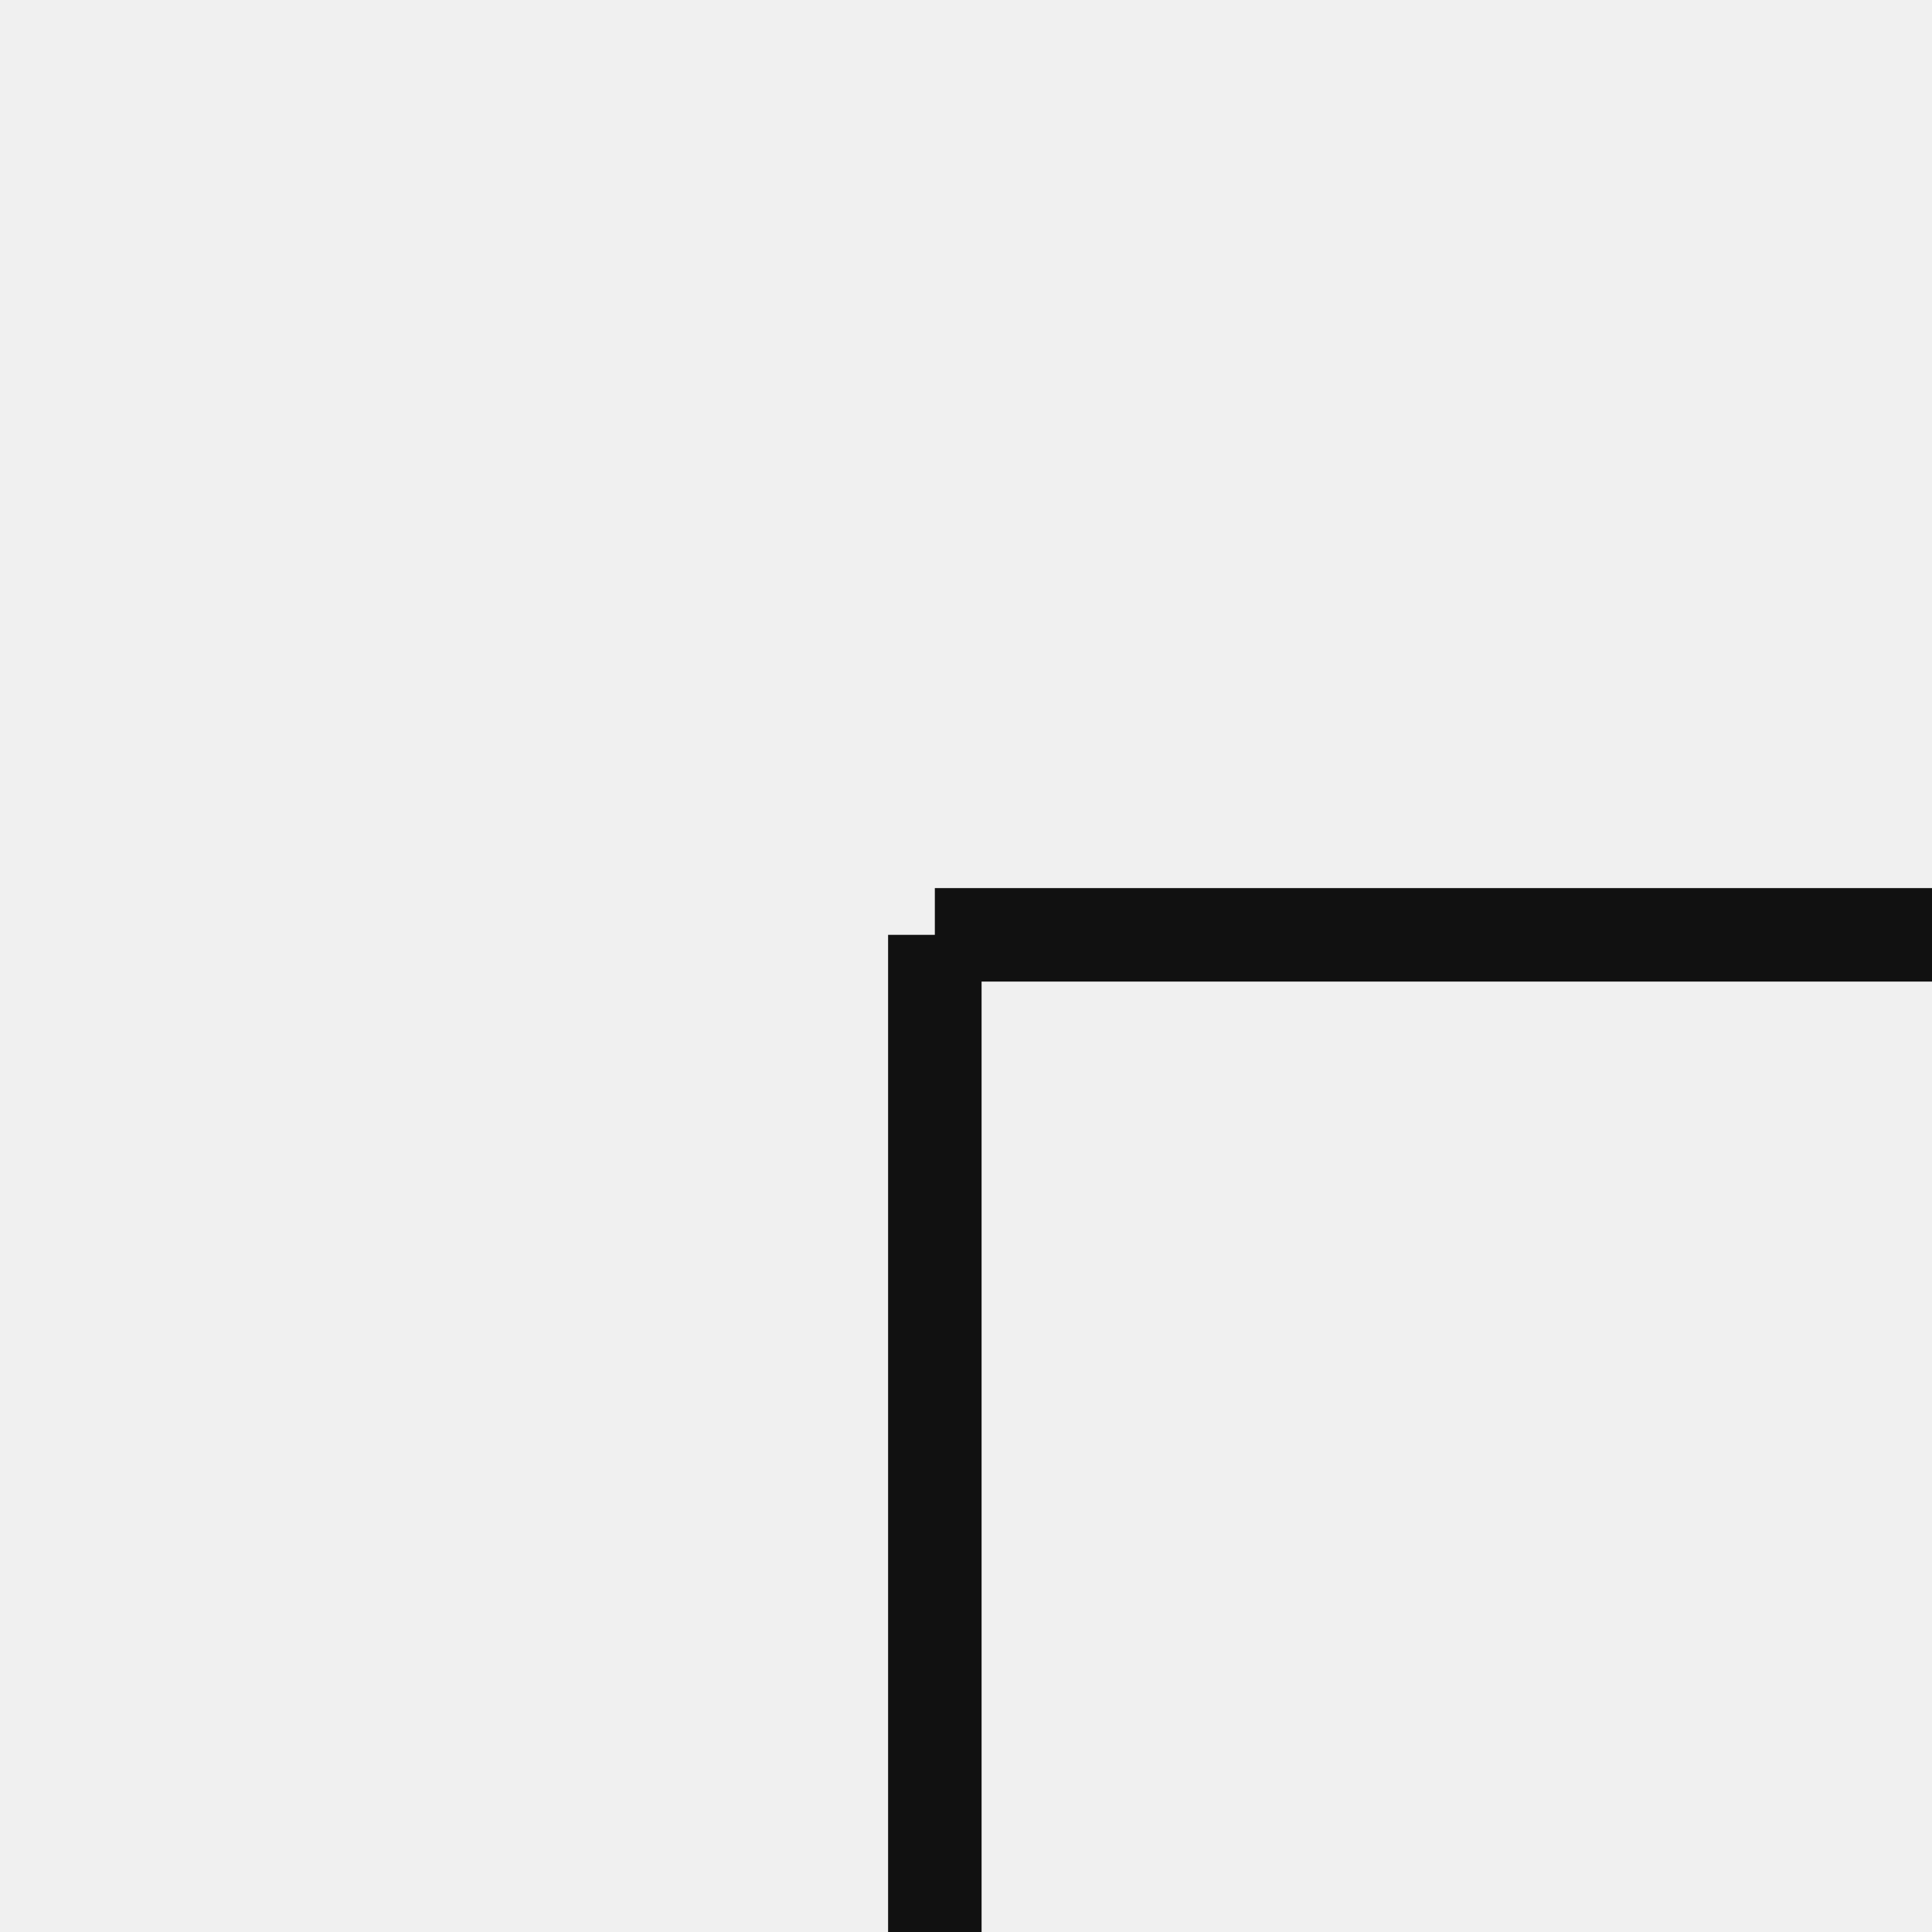
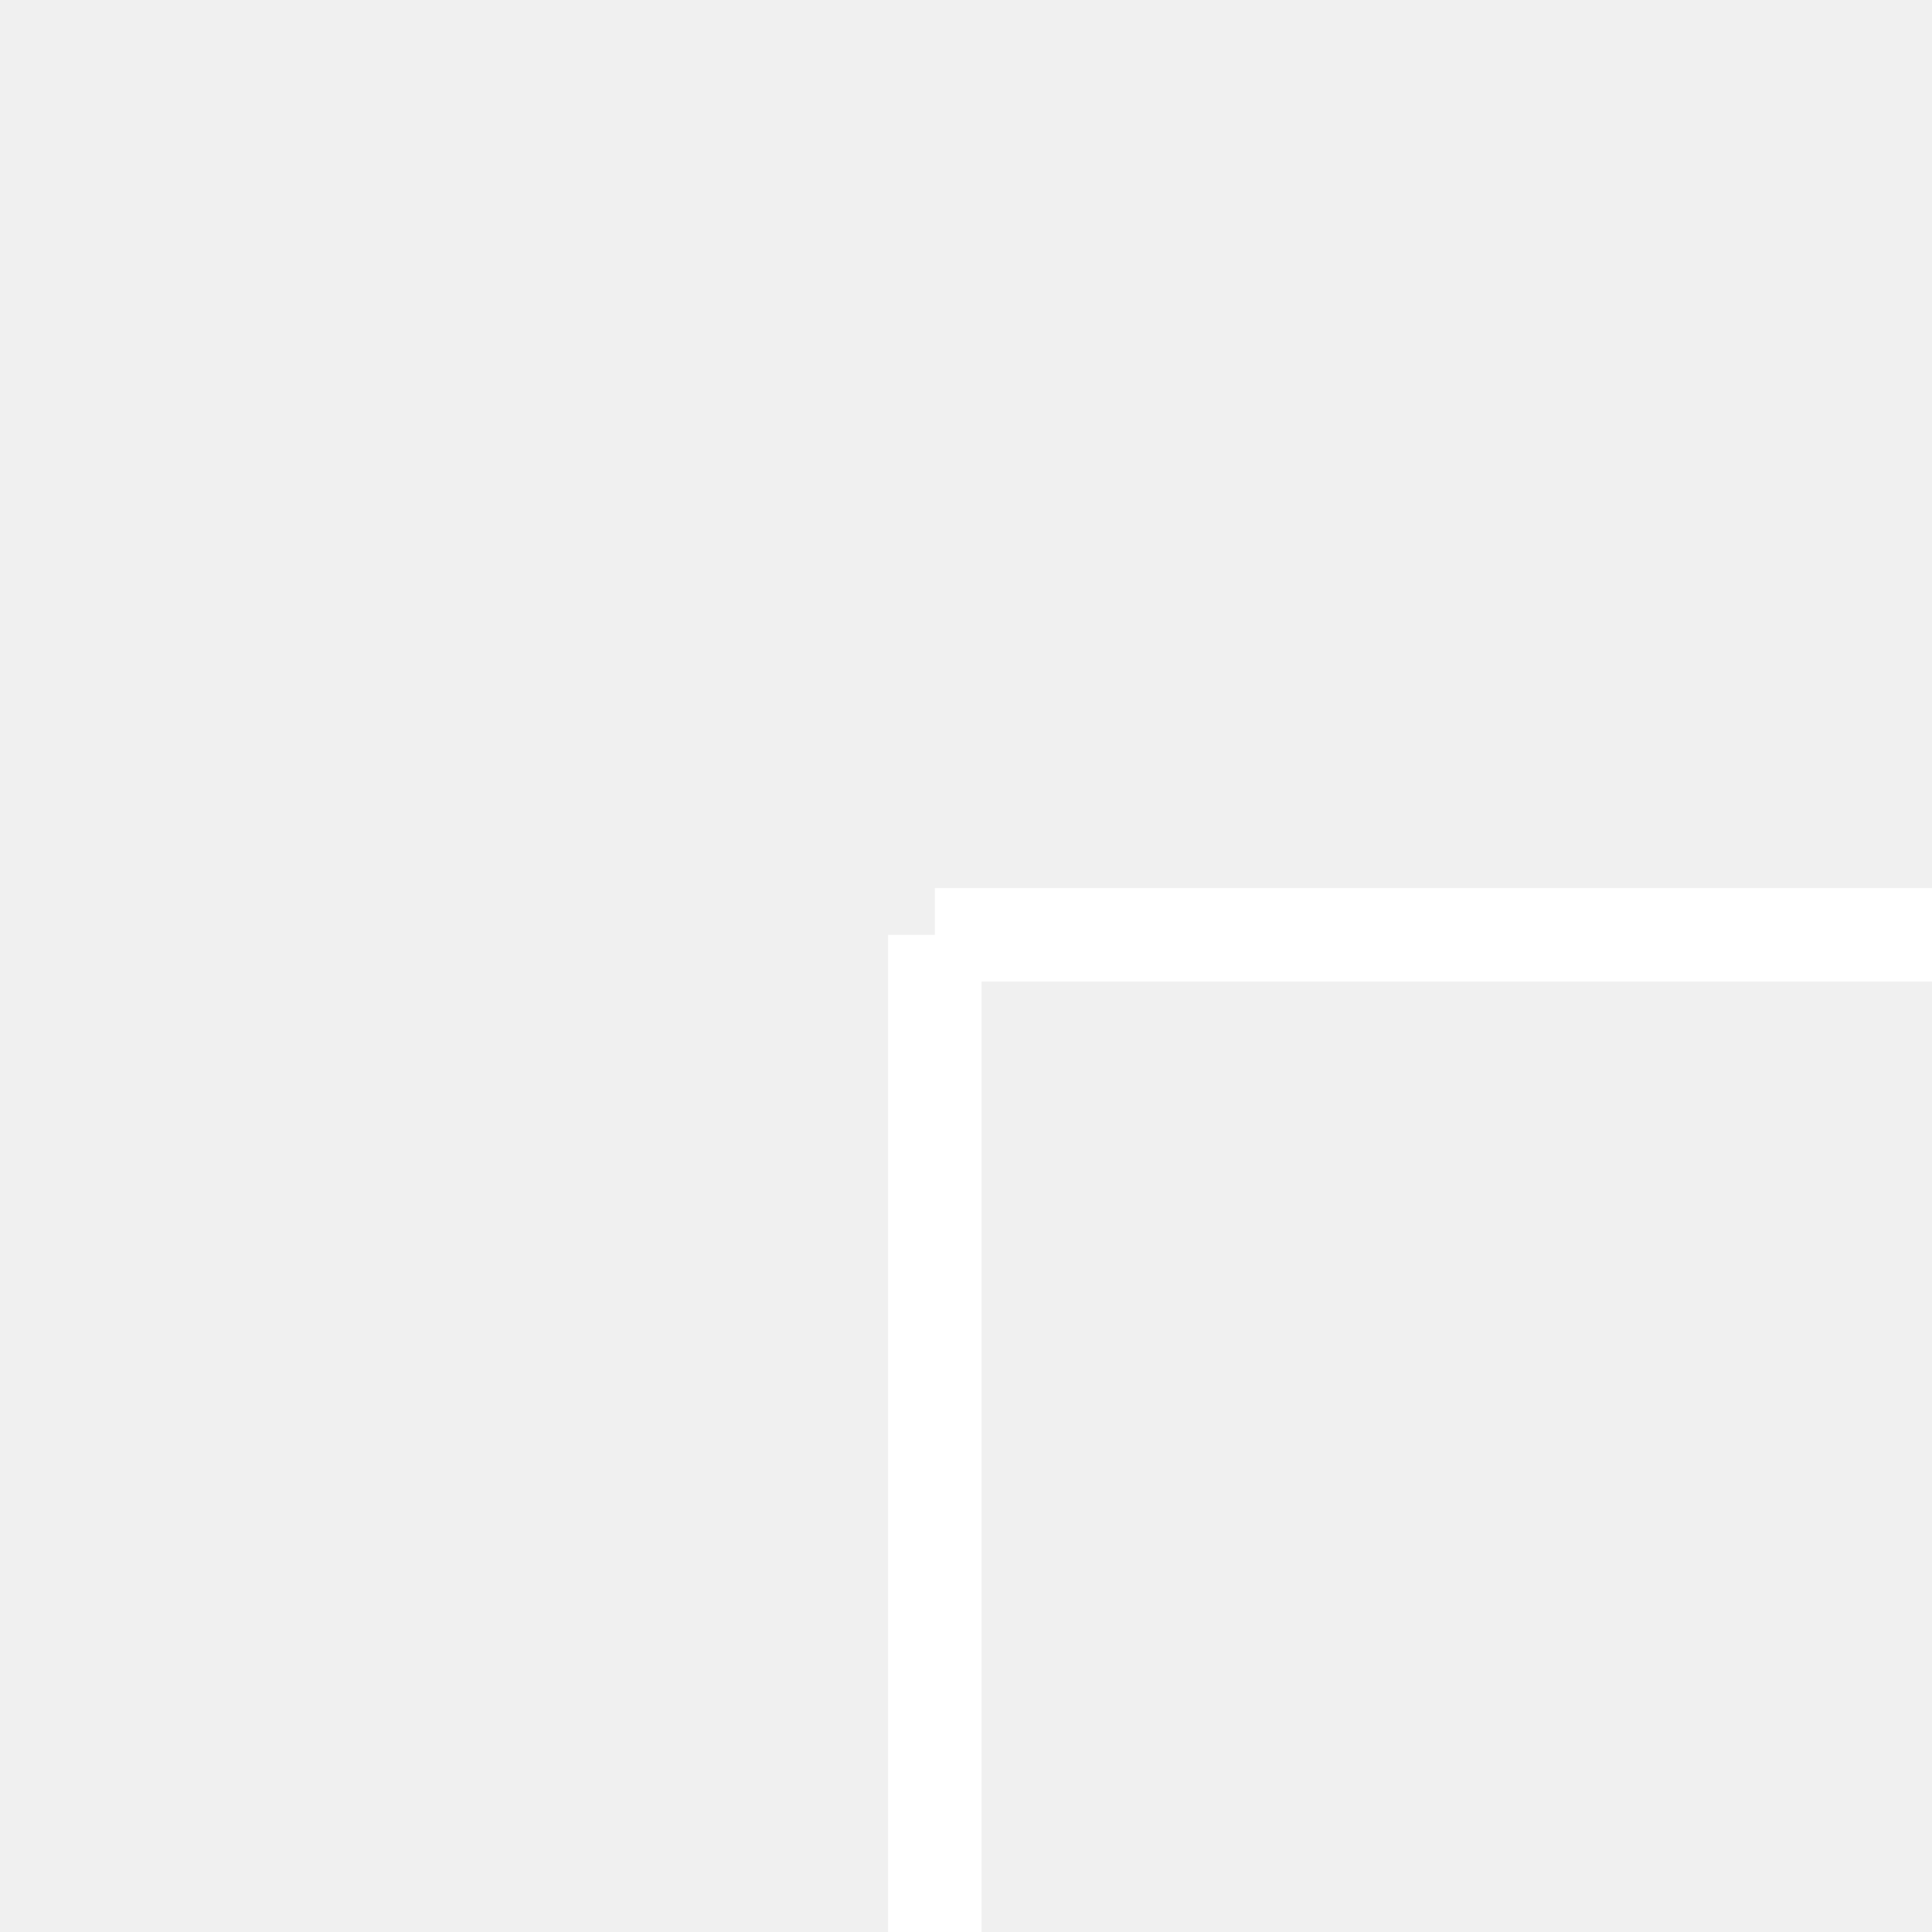
<svg xmlns="http://www.w3.org/2000/svg" width="31" height="31">
  <g>
-     <line stroke="#111" stroke-linecap="undefined" stroke-linejoin="undefined" id="svg_1" y2="15" x2="31" y1="15" x1="15" stroke-width="1.5" fill="none" />
-     <line stroke="#111" stroke-linecap="undefined" stroke-linejoin="undefined" id="svg_2" y2="31" x2="15" y1="15" x1="15" fill-opacity="null" stroke-opacity="null" stroke-width="1.5" fill="none" />
+     <line stroke="#FFF" stroke-linecap="undefined" stroke-linejoin="undefined" id="svg_1" y2="15" x2="31" y1="15" x1="15" stroke-width="1.5" fill="none" />
+     <line stroke="#FFF" stroke-linecap="undefined" stroke-linejoin="undefined" id="svg_2" y2="31" x2="15" y1="15" x1="15" fill-opacity="null" stroke-opacity="null" stroke-width="1.5" fill="none" />
  </g>
</svg>
